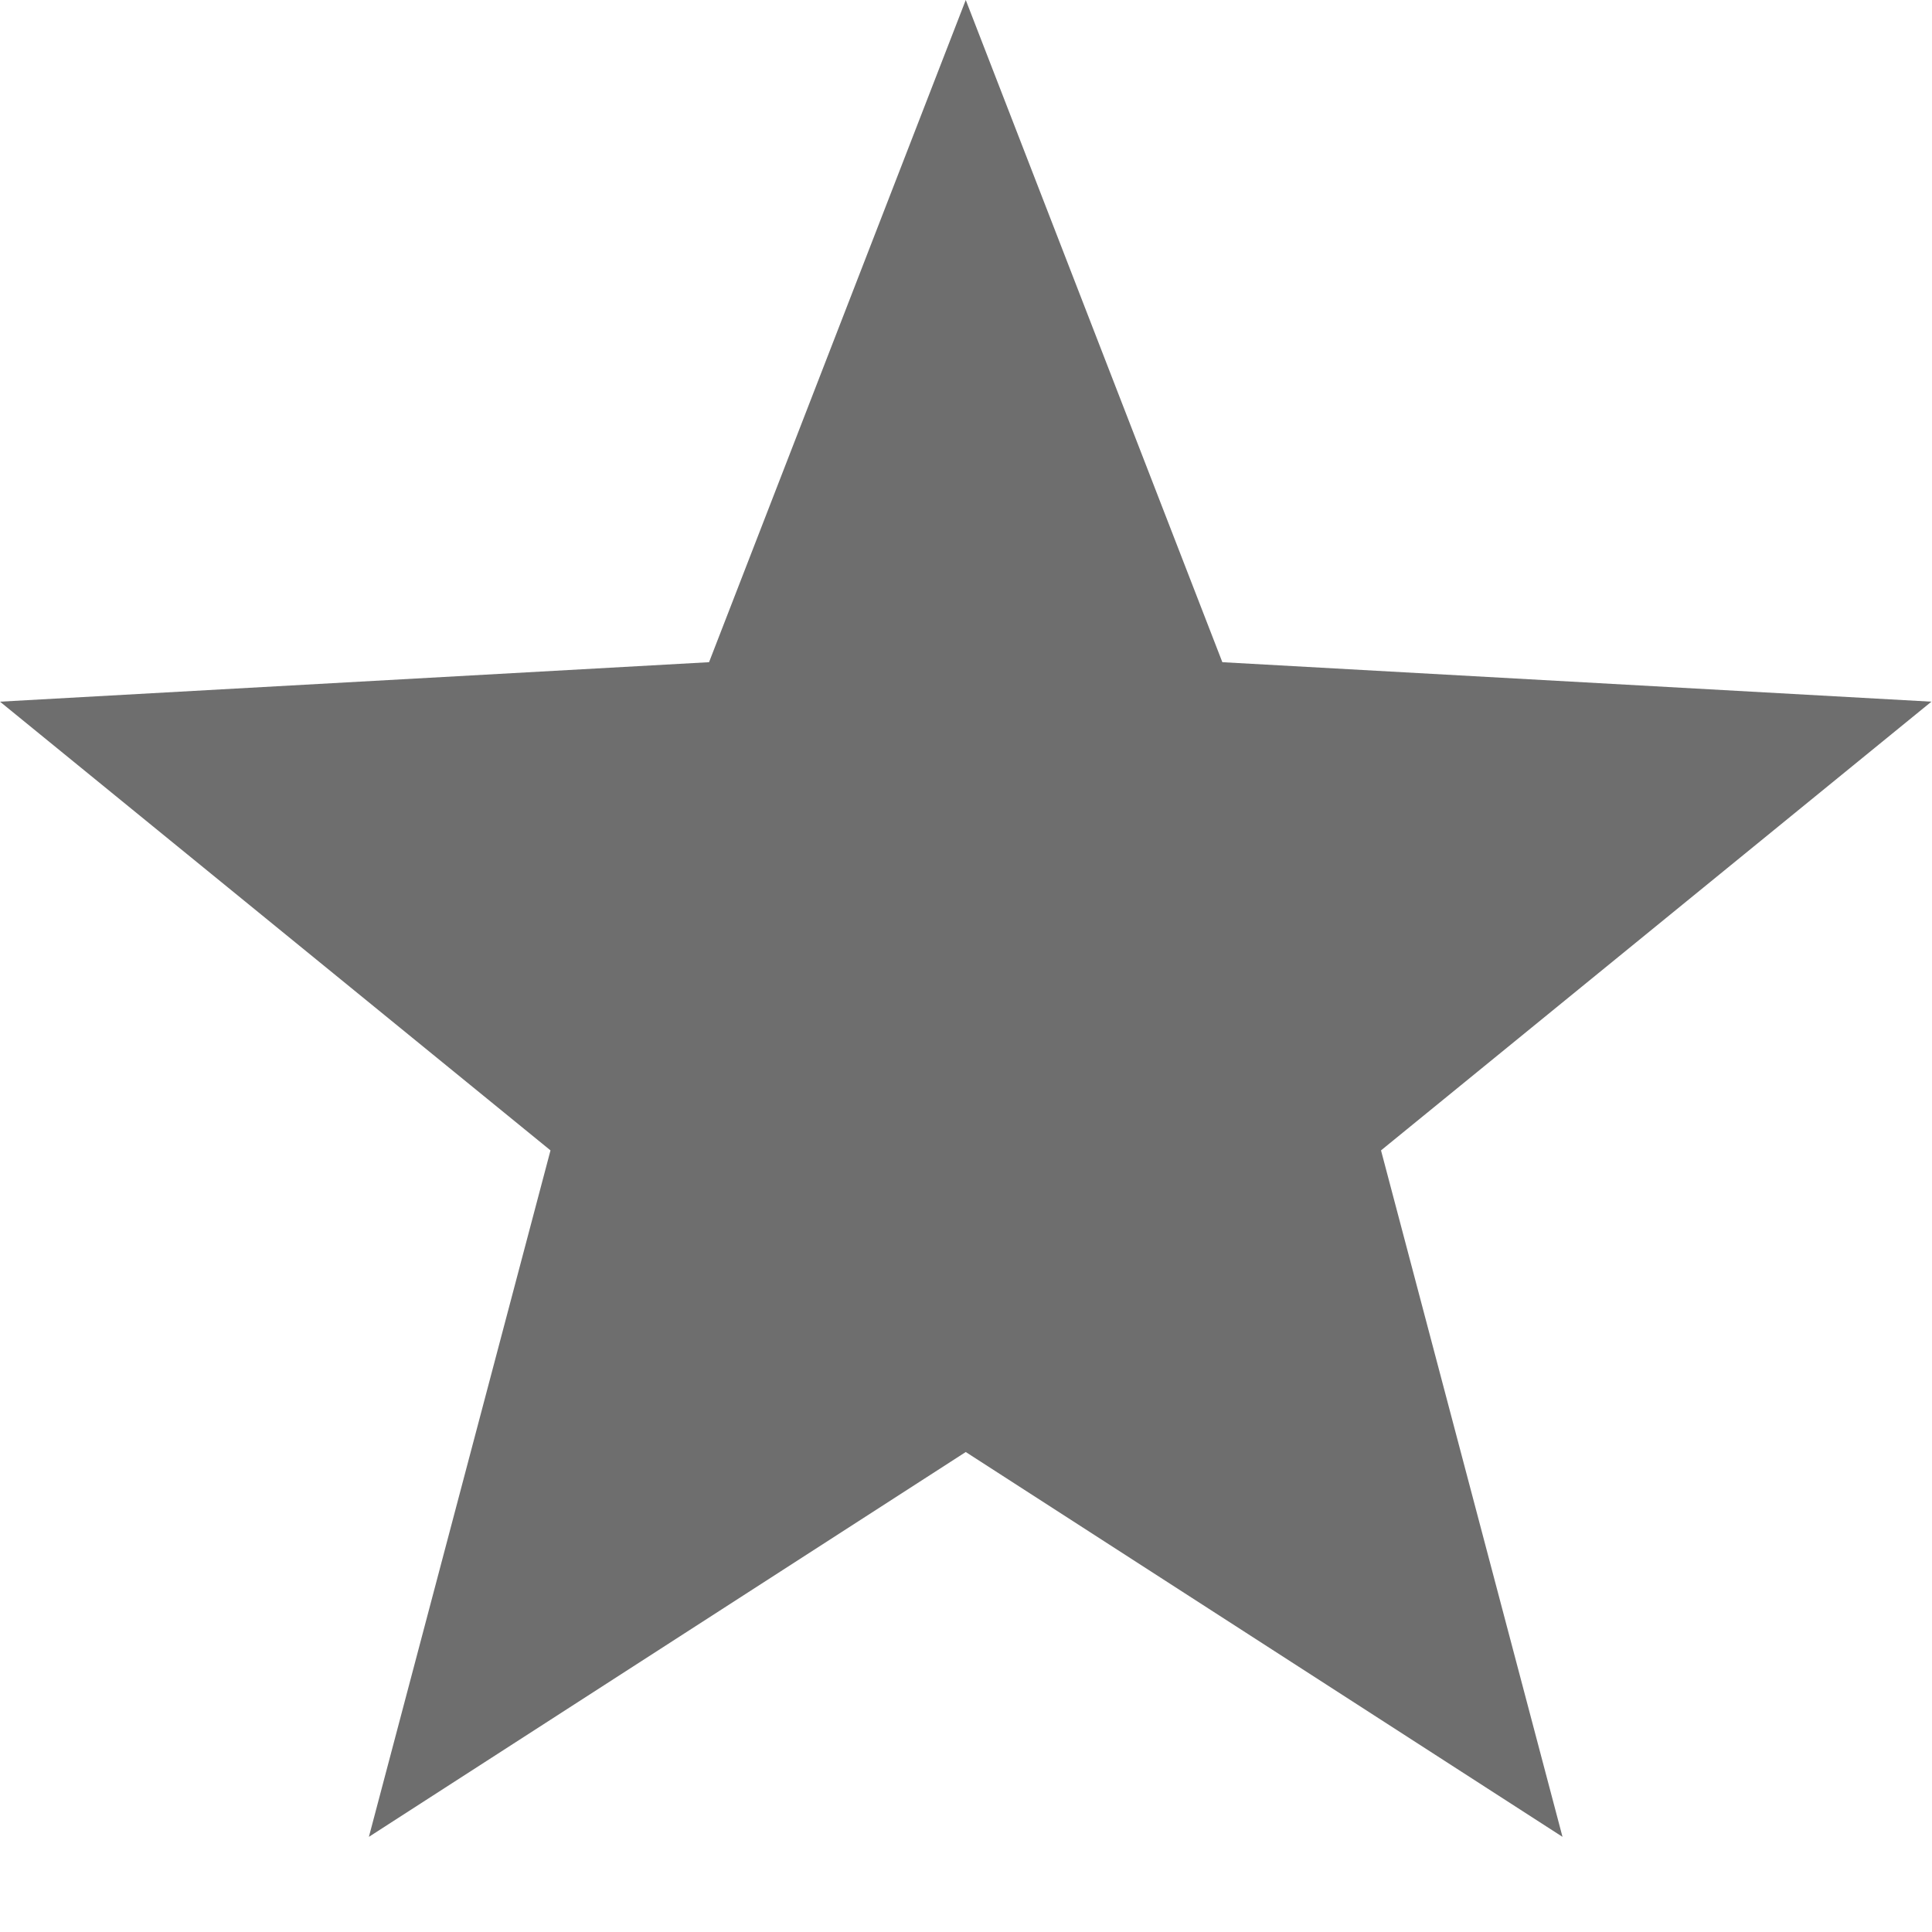
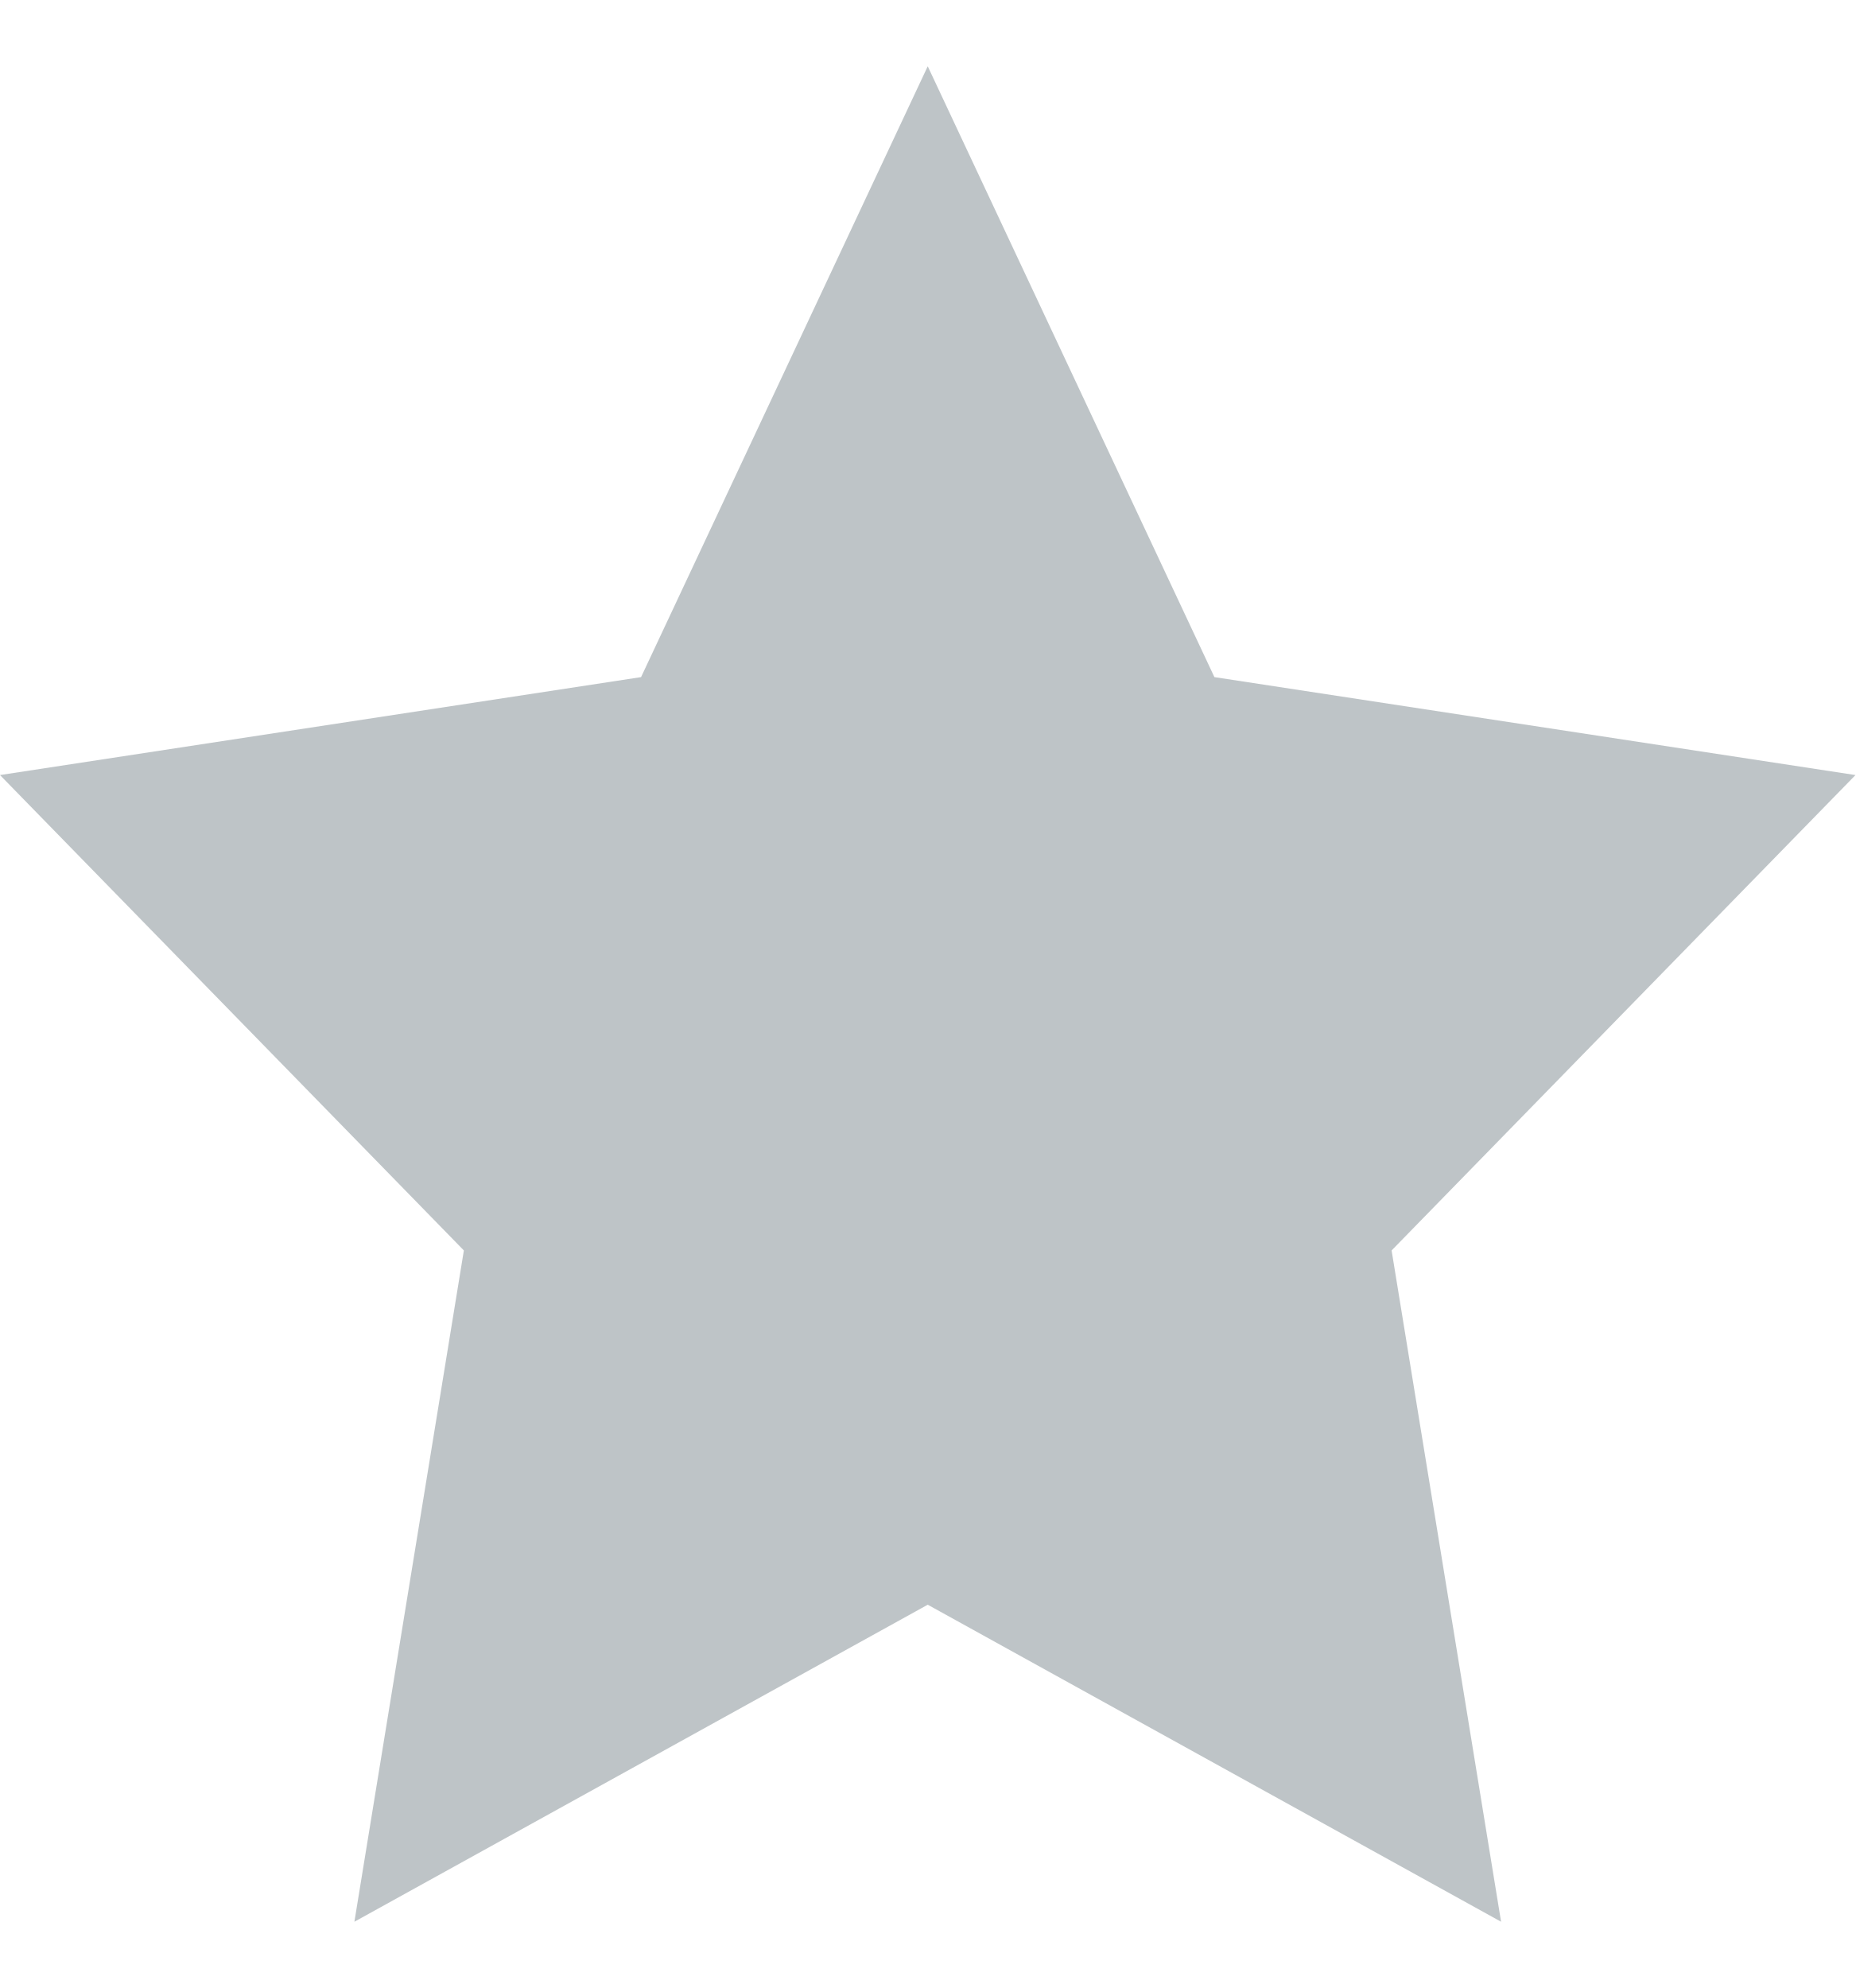
- <svg xmlns="http://www.w3.org/2000/svg" width="16" height="16" viewBox="0 0 16 16" fill="none">
-   <path fill-rule="evenodd" clip-rule="evenodd" d="M7.998 12.025L3.055 15.212L4.559 9.527L0 5.811L5.872 5.484L7.998 0L10.123 5.484L15.995 5.811L11.437 9.527L12.94 15.212L7.998 12.025Z" fill="#6E6E6E" />
+ <svg xmlns="http://www.w3.org/2000/svg" width="14" height="15" viewBox="0 0 14 15" fill="none">
+   <path fill-rule="evenodd" clip-rule="evenodd" d="M7 12.108L2.674 14.5L3.5 9.435L0 5.848L4.837 5.109L7 0.5L9.163 5.109L14 5.848L10.5 9.435L11.326 14.5L7 12.108Z" fill="#7F8B91" fill-opacity="0.5" />
</svg>
